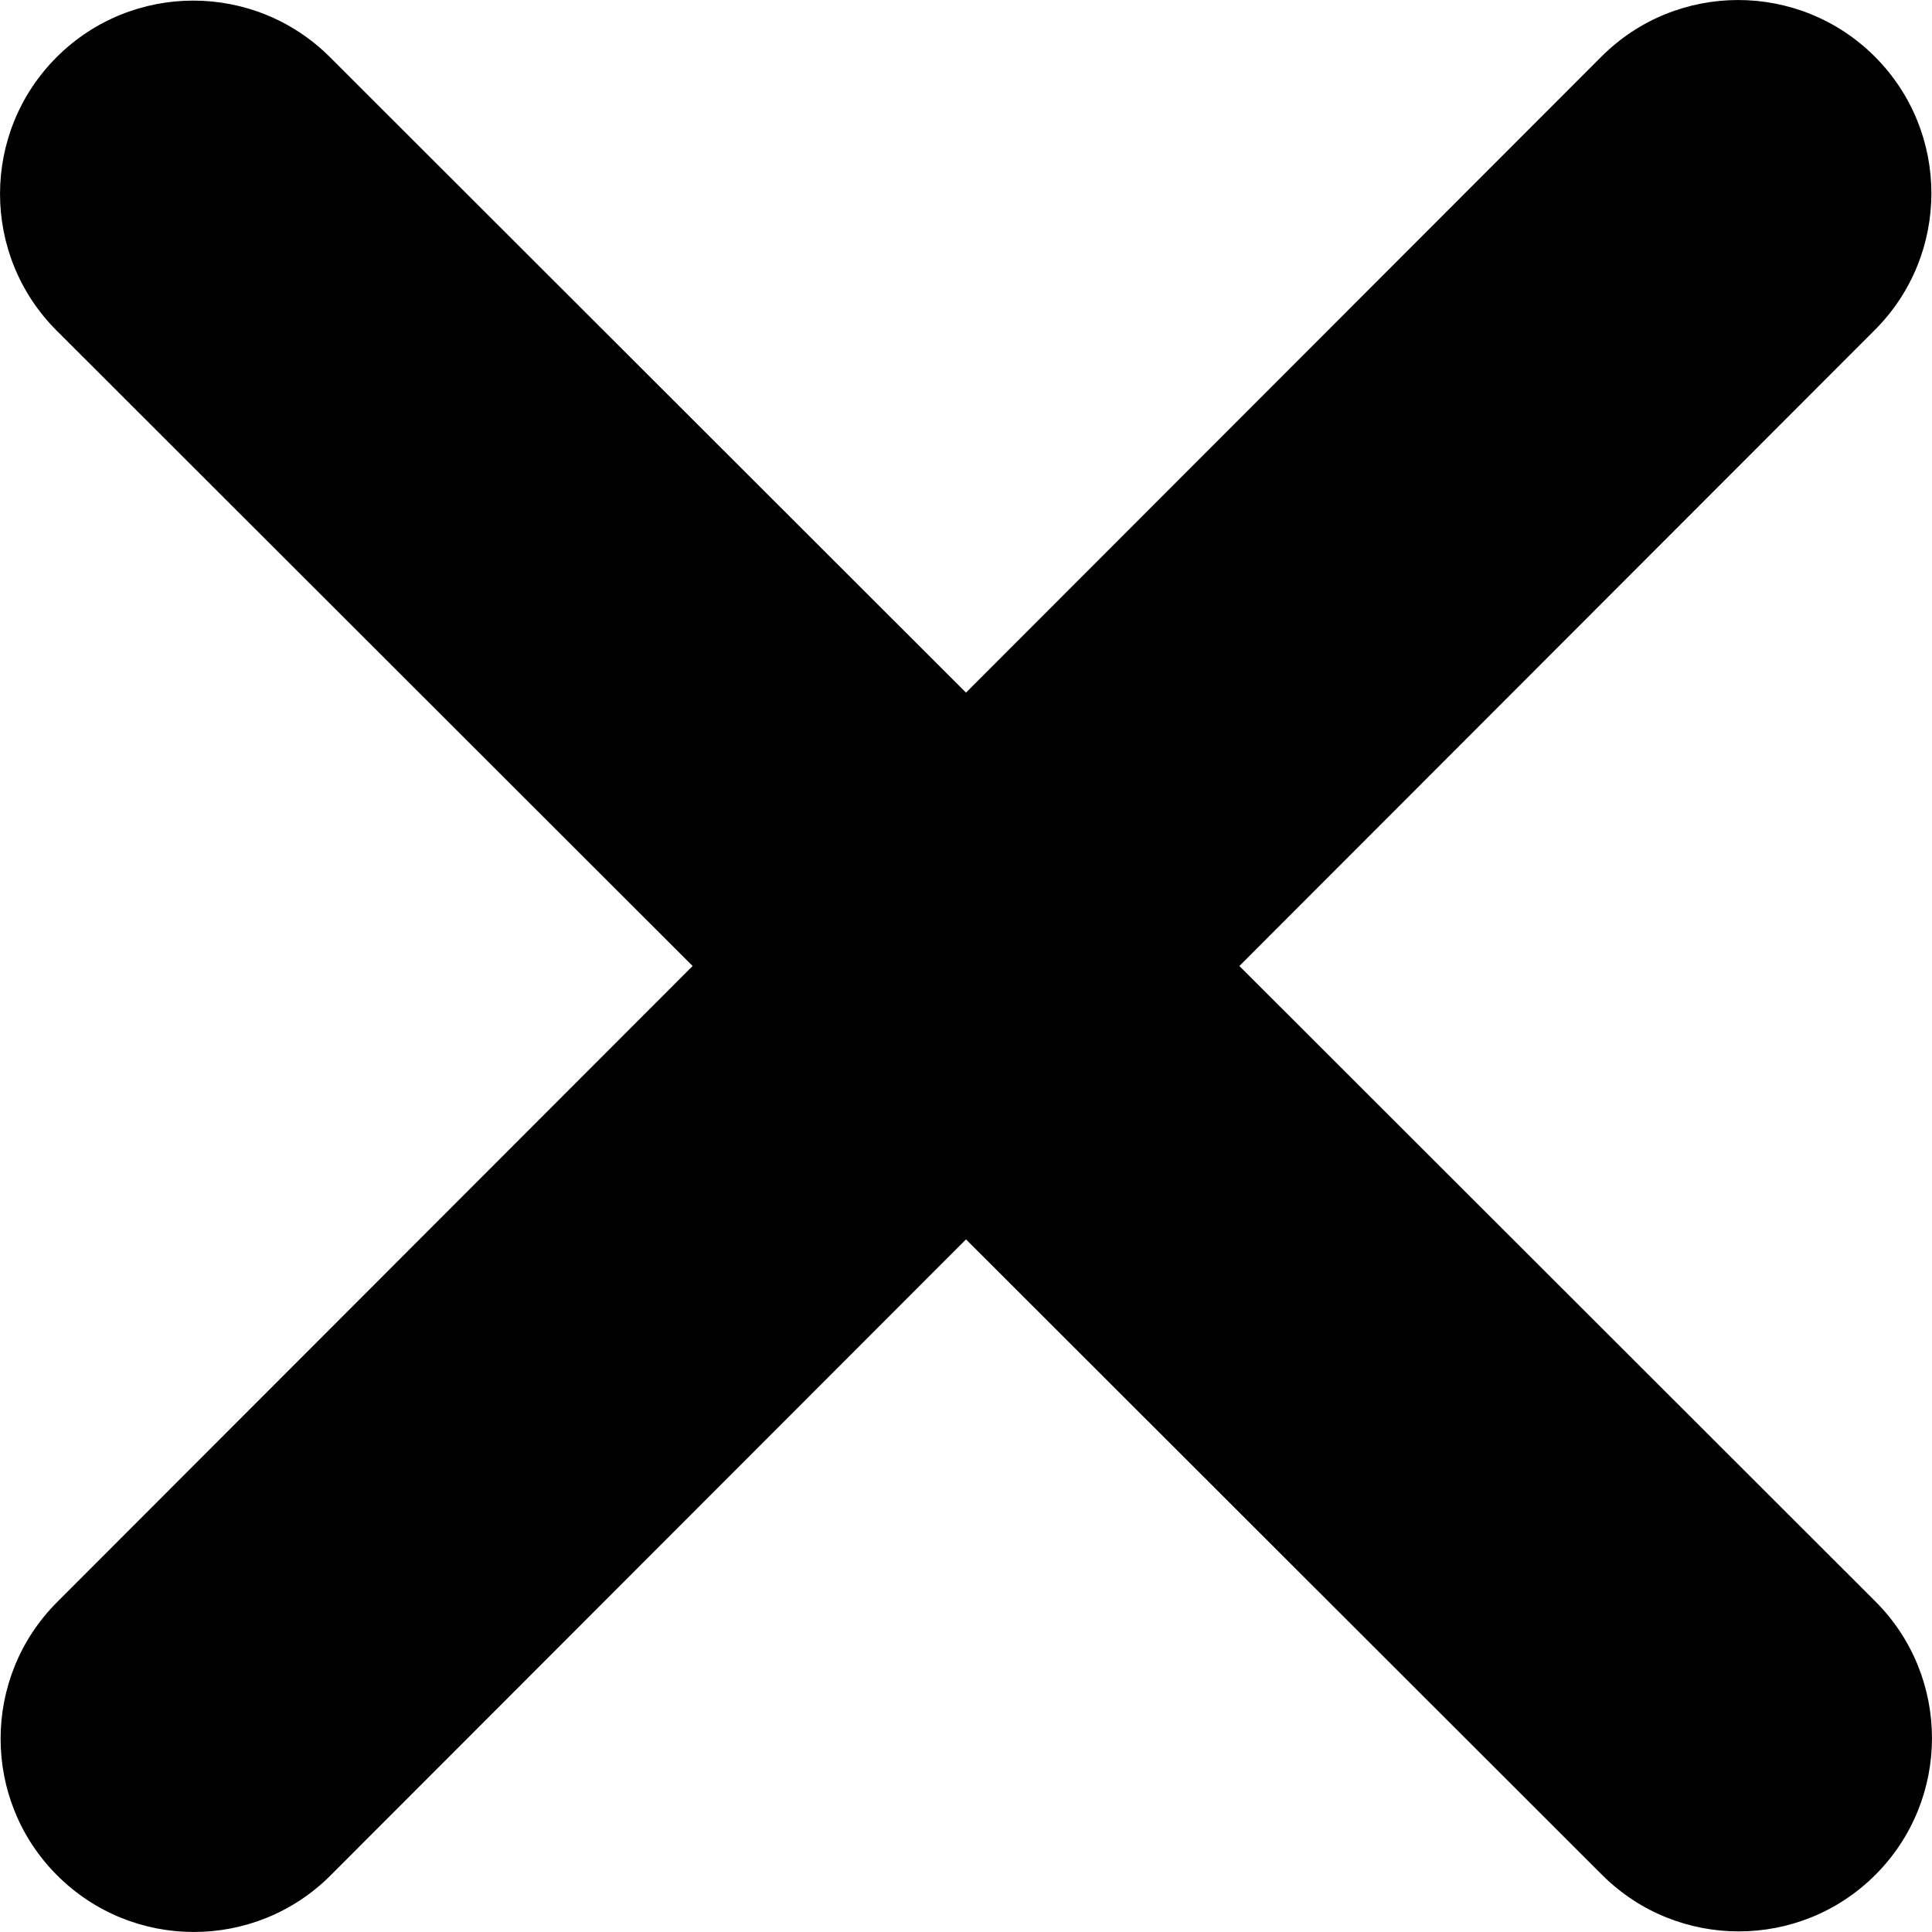
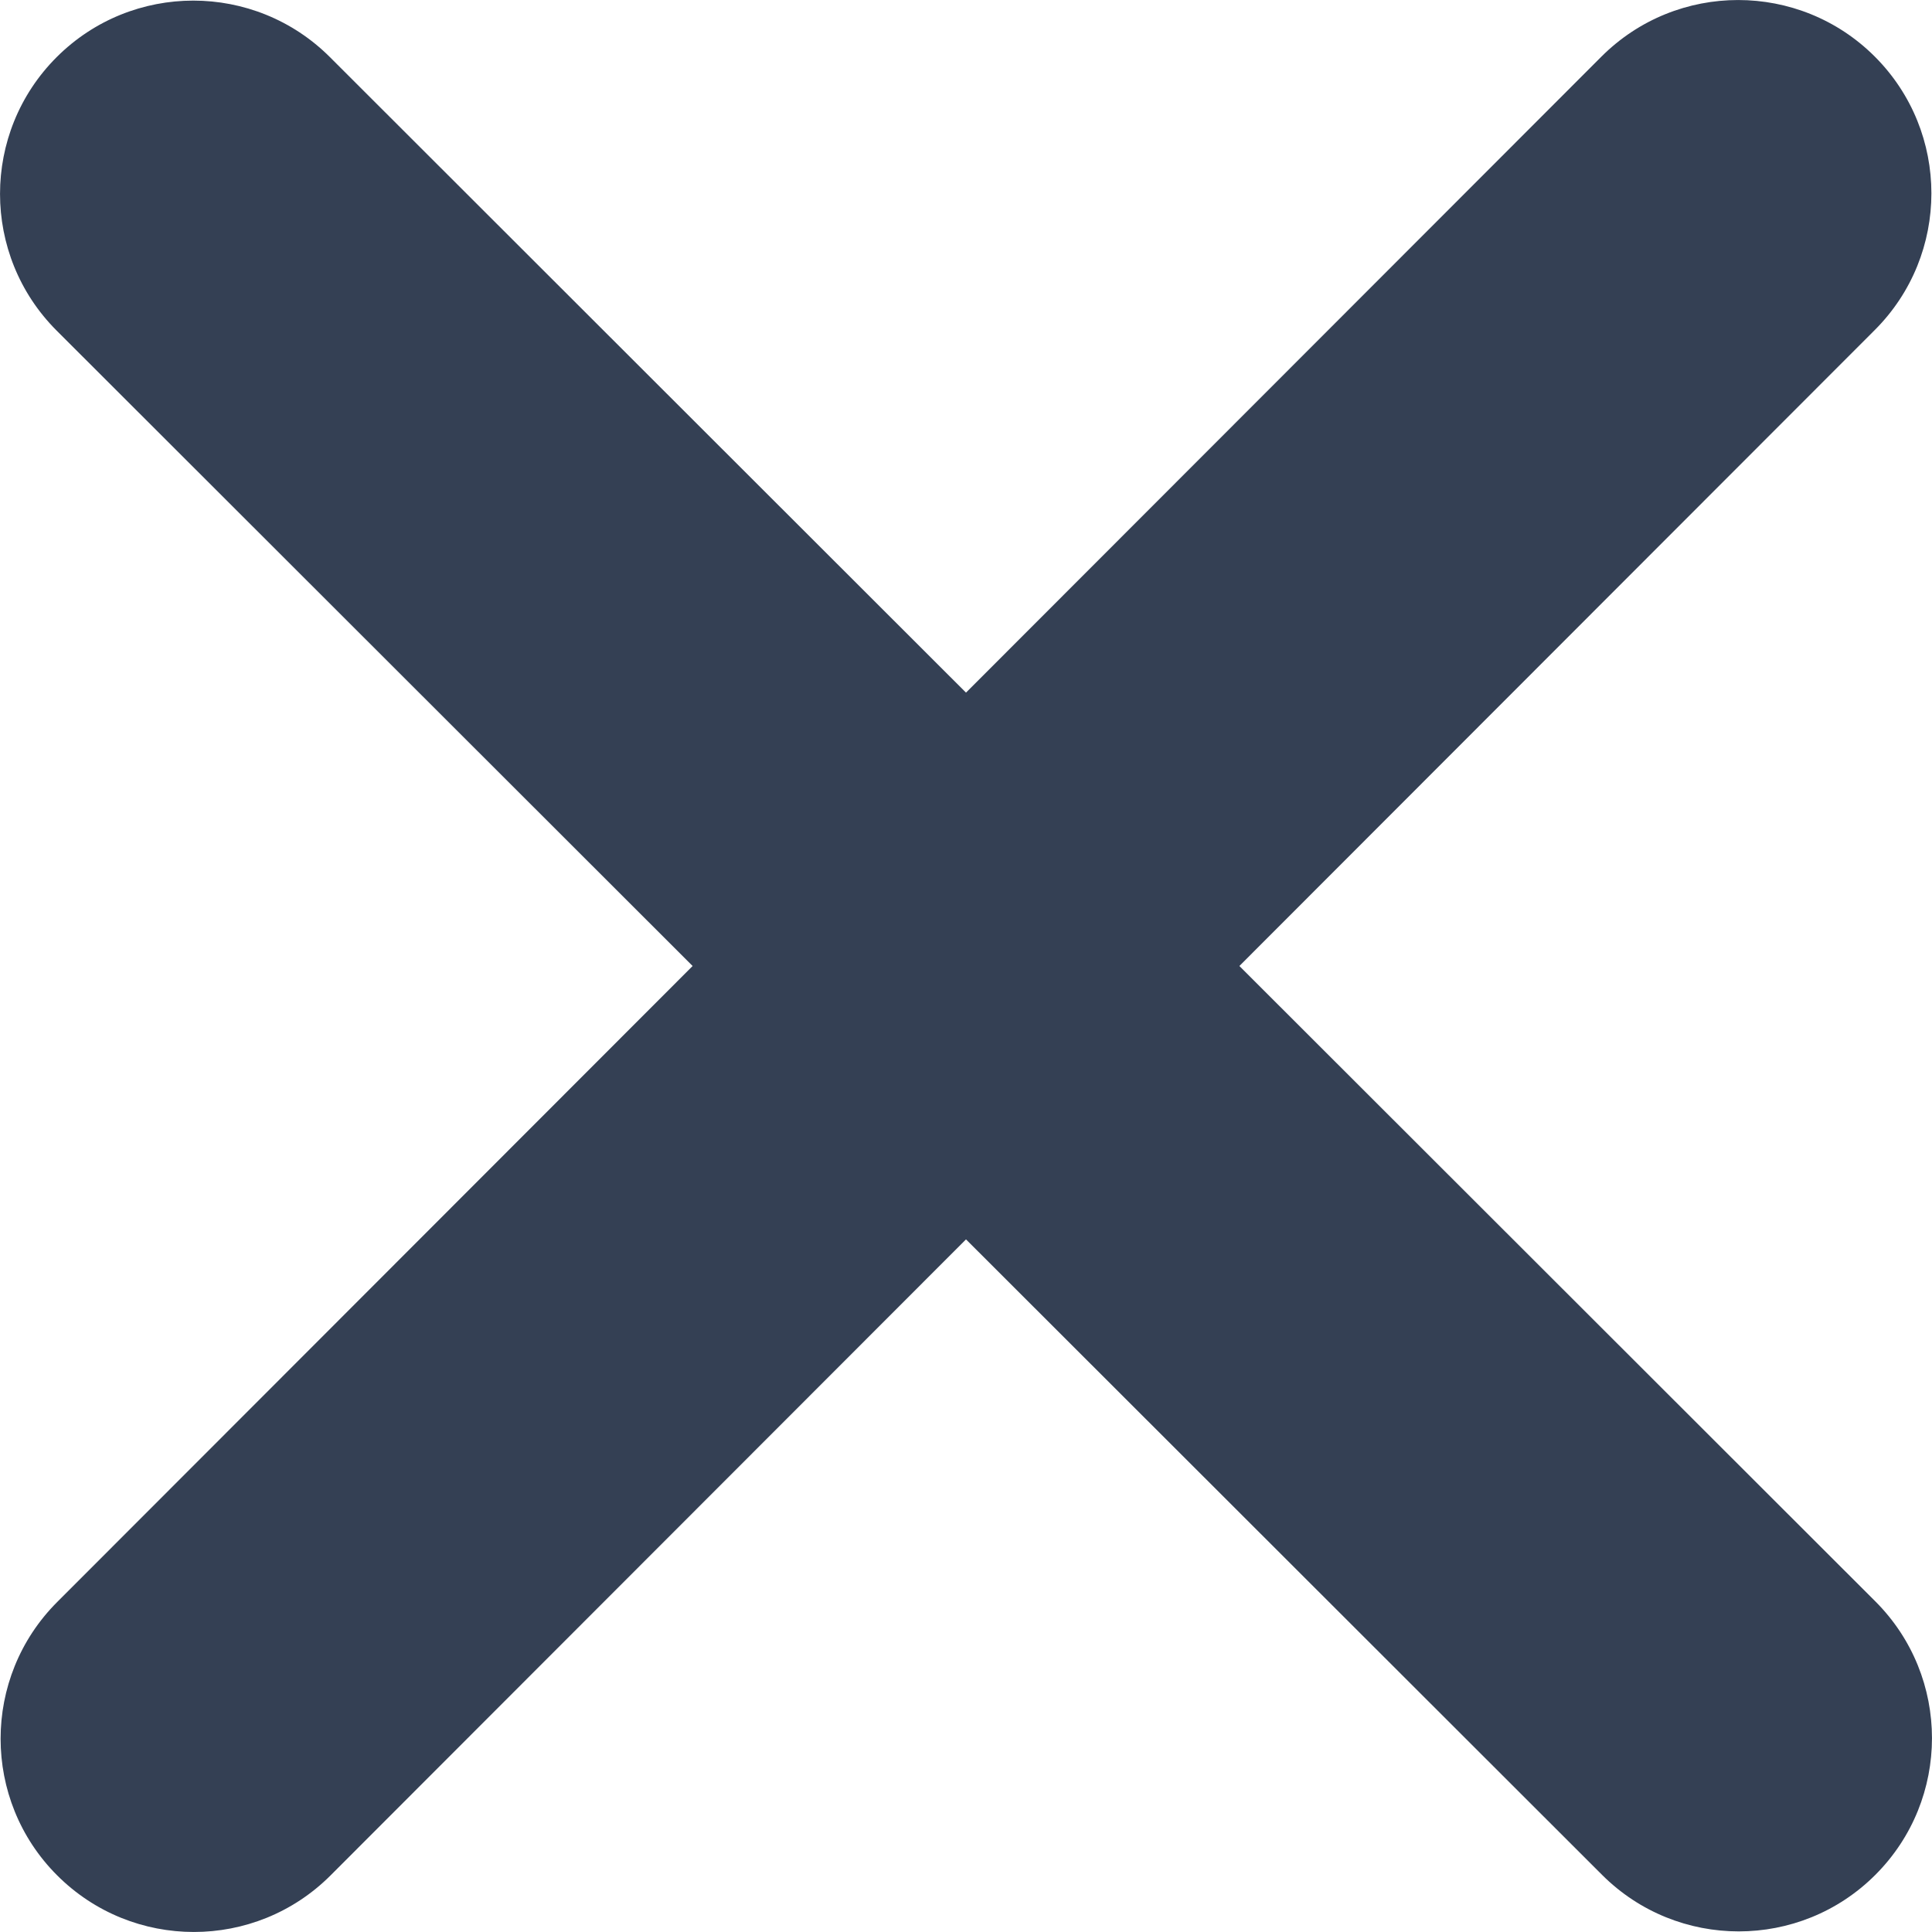
<svg xmlns="http://www.w3.org/2000/svg" width="20" height="20" viewBox="0 0 20 20" fill="none">
-   <path d="M19.408 3.416C20.189 2.635 20.189 1.367 19.408 0.586C18.627 -0.195 17.359 -0.195 16.578 0.586L10 7.17L3.416 0.592C2.635 -0.189 1.367 -0.189 0.586 0.592C-0.195 1.373 -0.195 2.641 0.586 3.422L7.17 10L0.592 16.584C-0.189 17.365 -0.189 18.634 0.592 19.414C1.373 20.195 2.641 20.195 3.422 19.414L10 12.83L16.584 19.408C17.365 20.189 18.634 20.189 19.414 19.408C20.195 18.627 20.195 17.359 19.414 16.578L12.83 10L19.408 3.416Z" fill="black" />
+   <path d="M19.408 3.416C20.189 2.635 20.189 1.367 19.408 0.586C18.627 -0.195 17.359 -0.195 16.578 0.586L10 7.17L3.416 0.592C2.635 -0.189 1.367 -0.189 0.586 0.592C-0.195 1.373 -0.195 2.641 0.586 3.422L7.17 10L0.592 16.584C-0.189 17.365 -0.189 18.634 0.592 19.414C1.373 20.195 2.641 20.195 3.422 19.414L10 12.83L16.584 19.408C17.365 20.189 18.634 20.189 19.414 19.408C20.195 18.627 20.195 17.359 19.414 16.578L12.83 10L19.408 3.416Z" fill="#344054" />
</svg>
